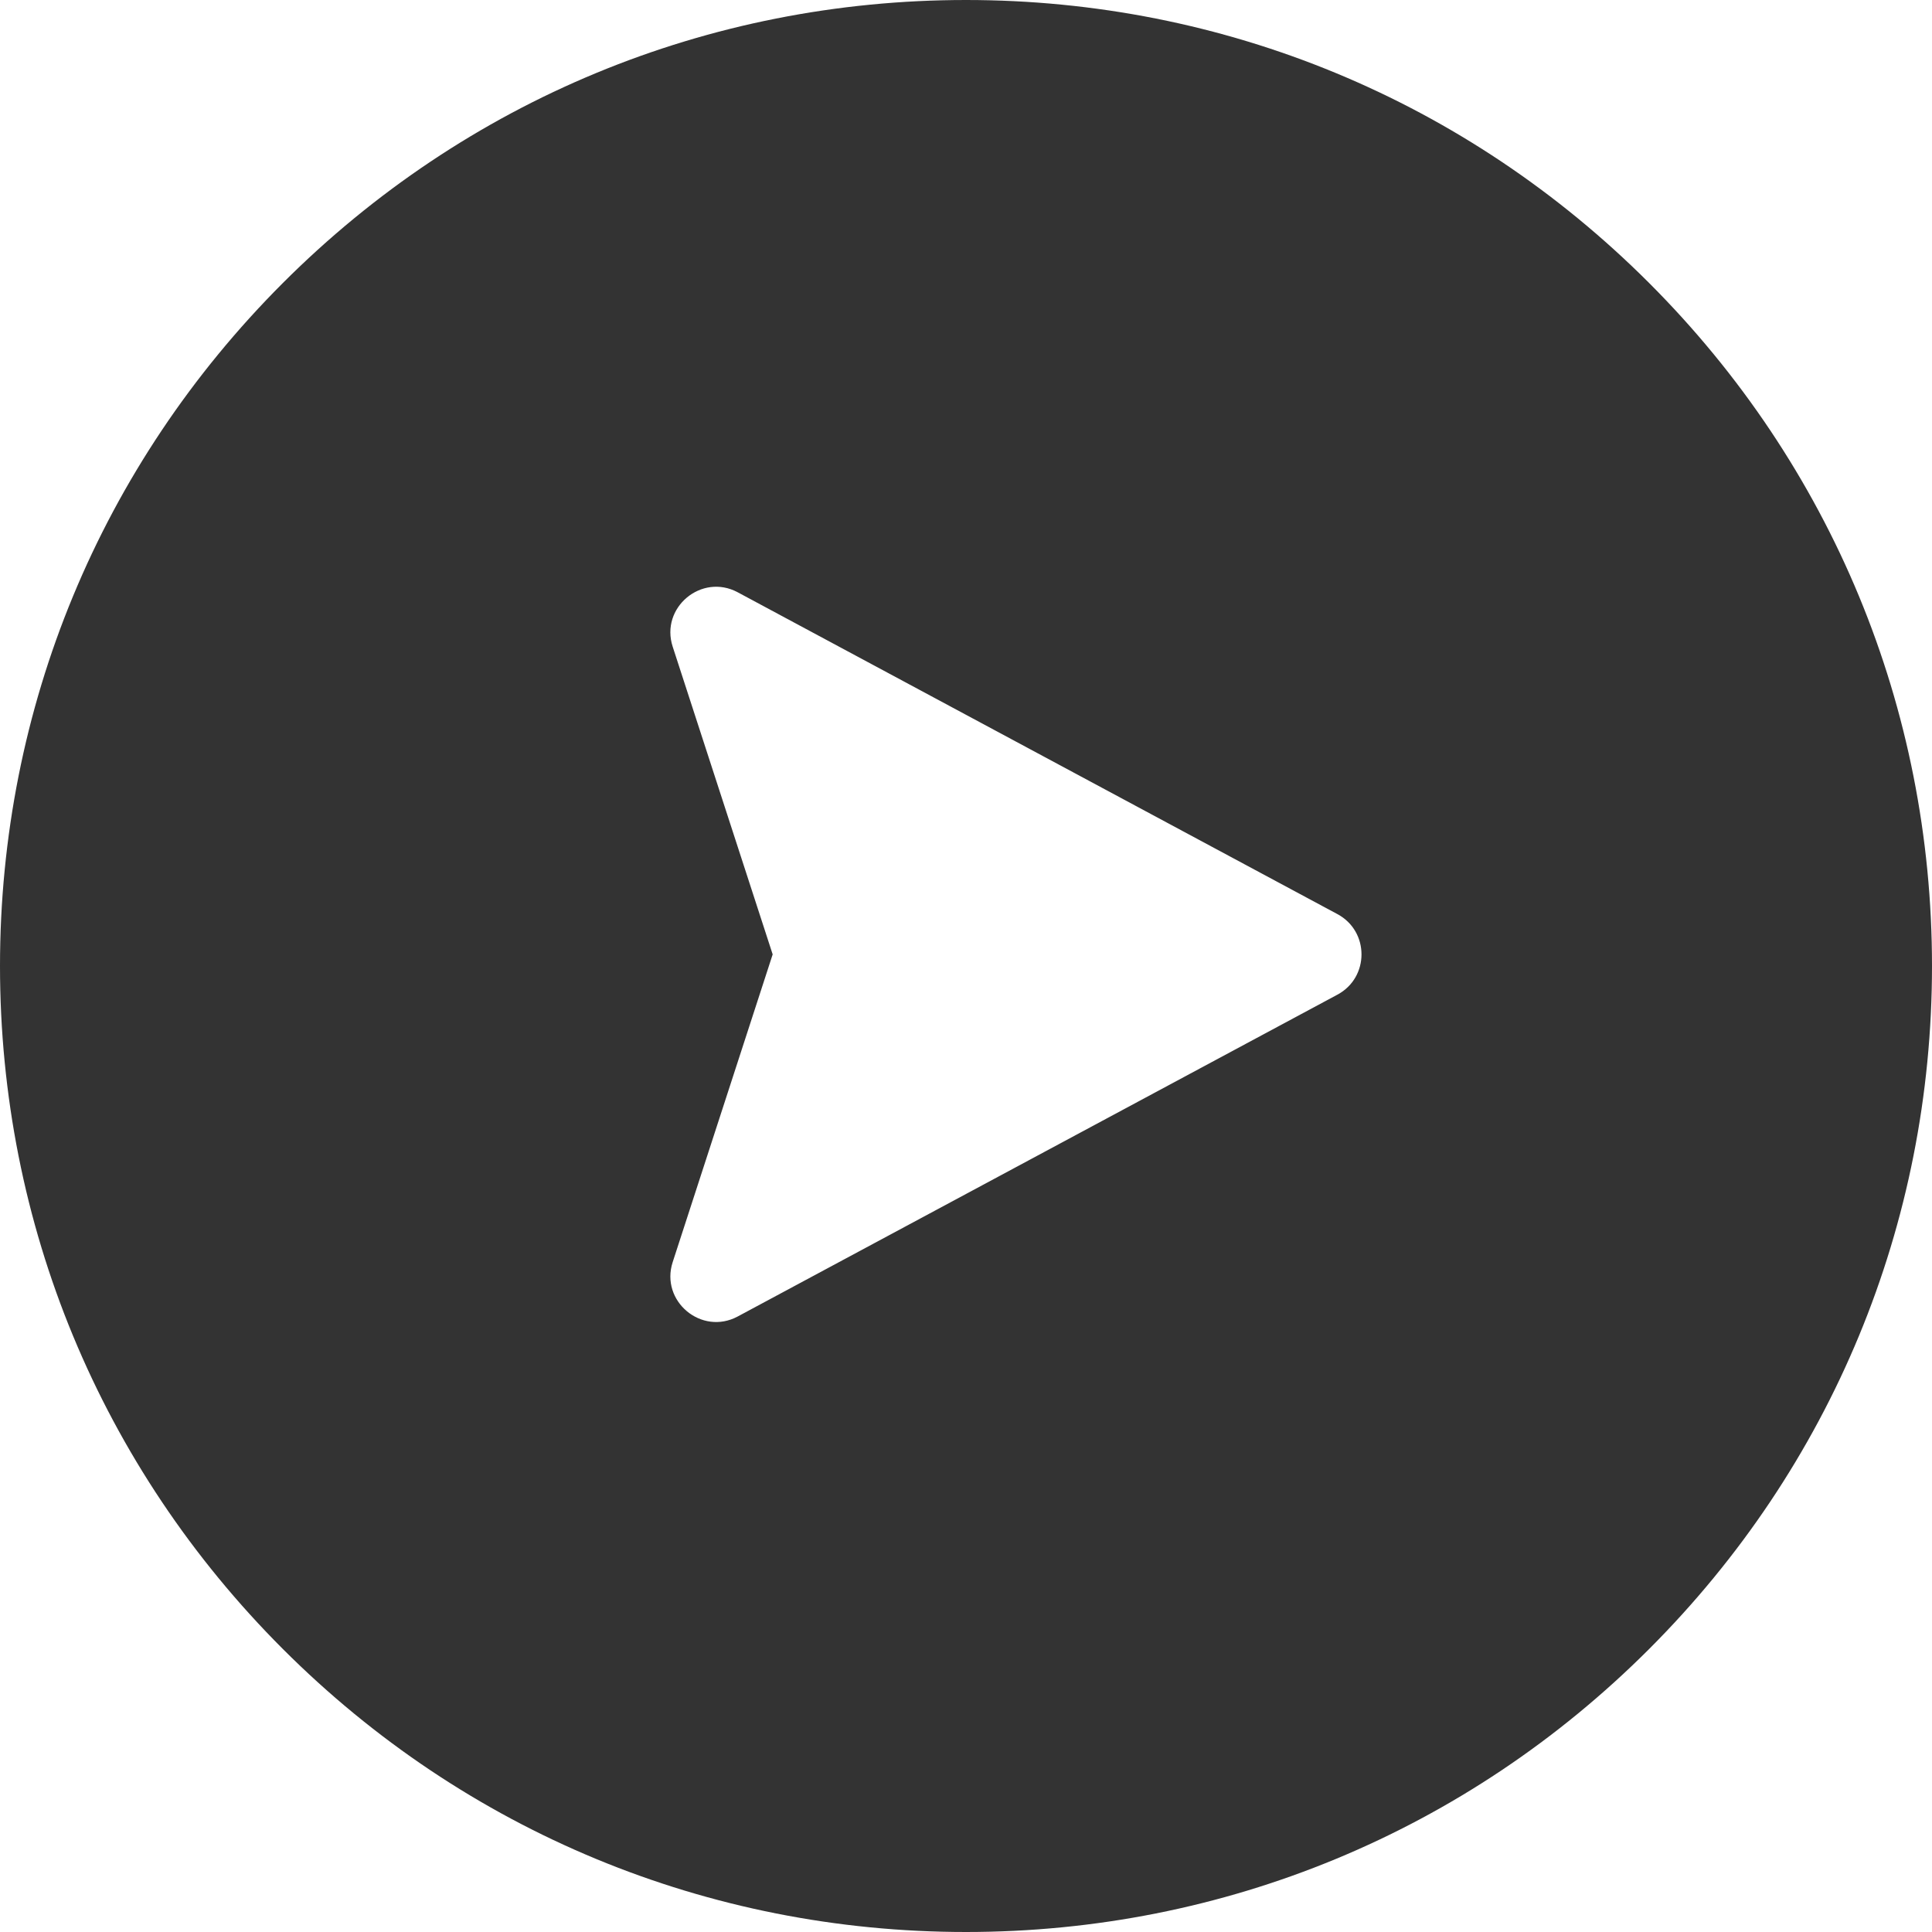
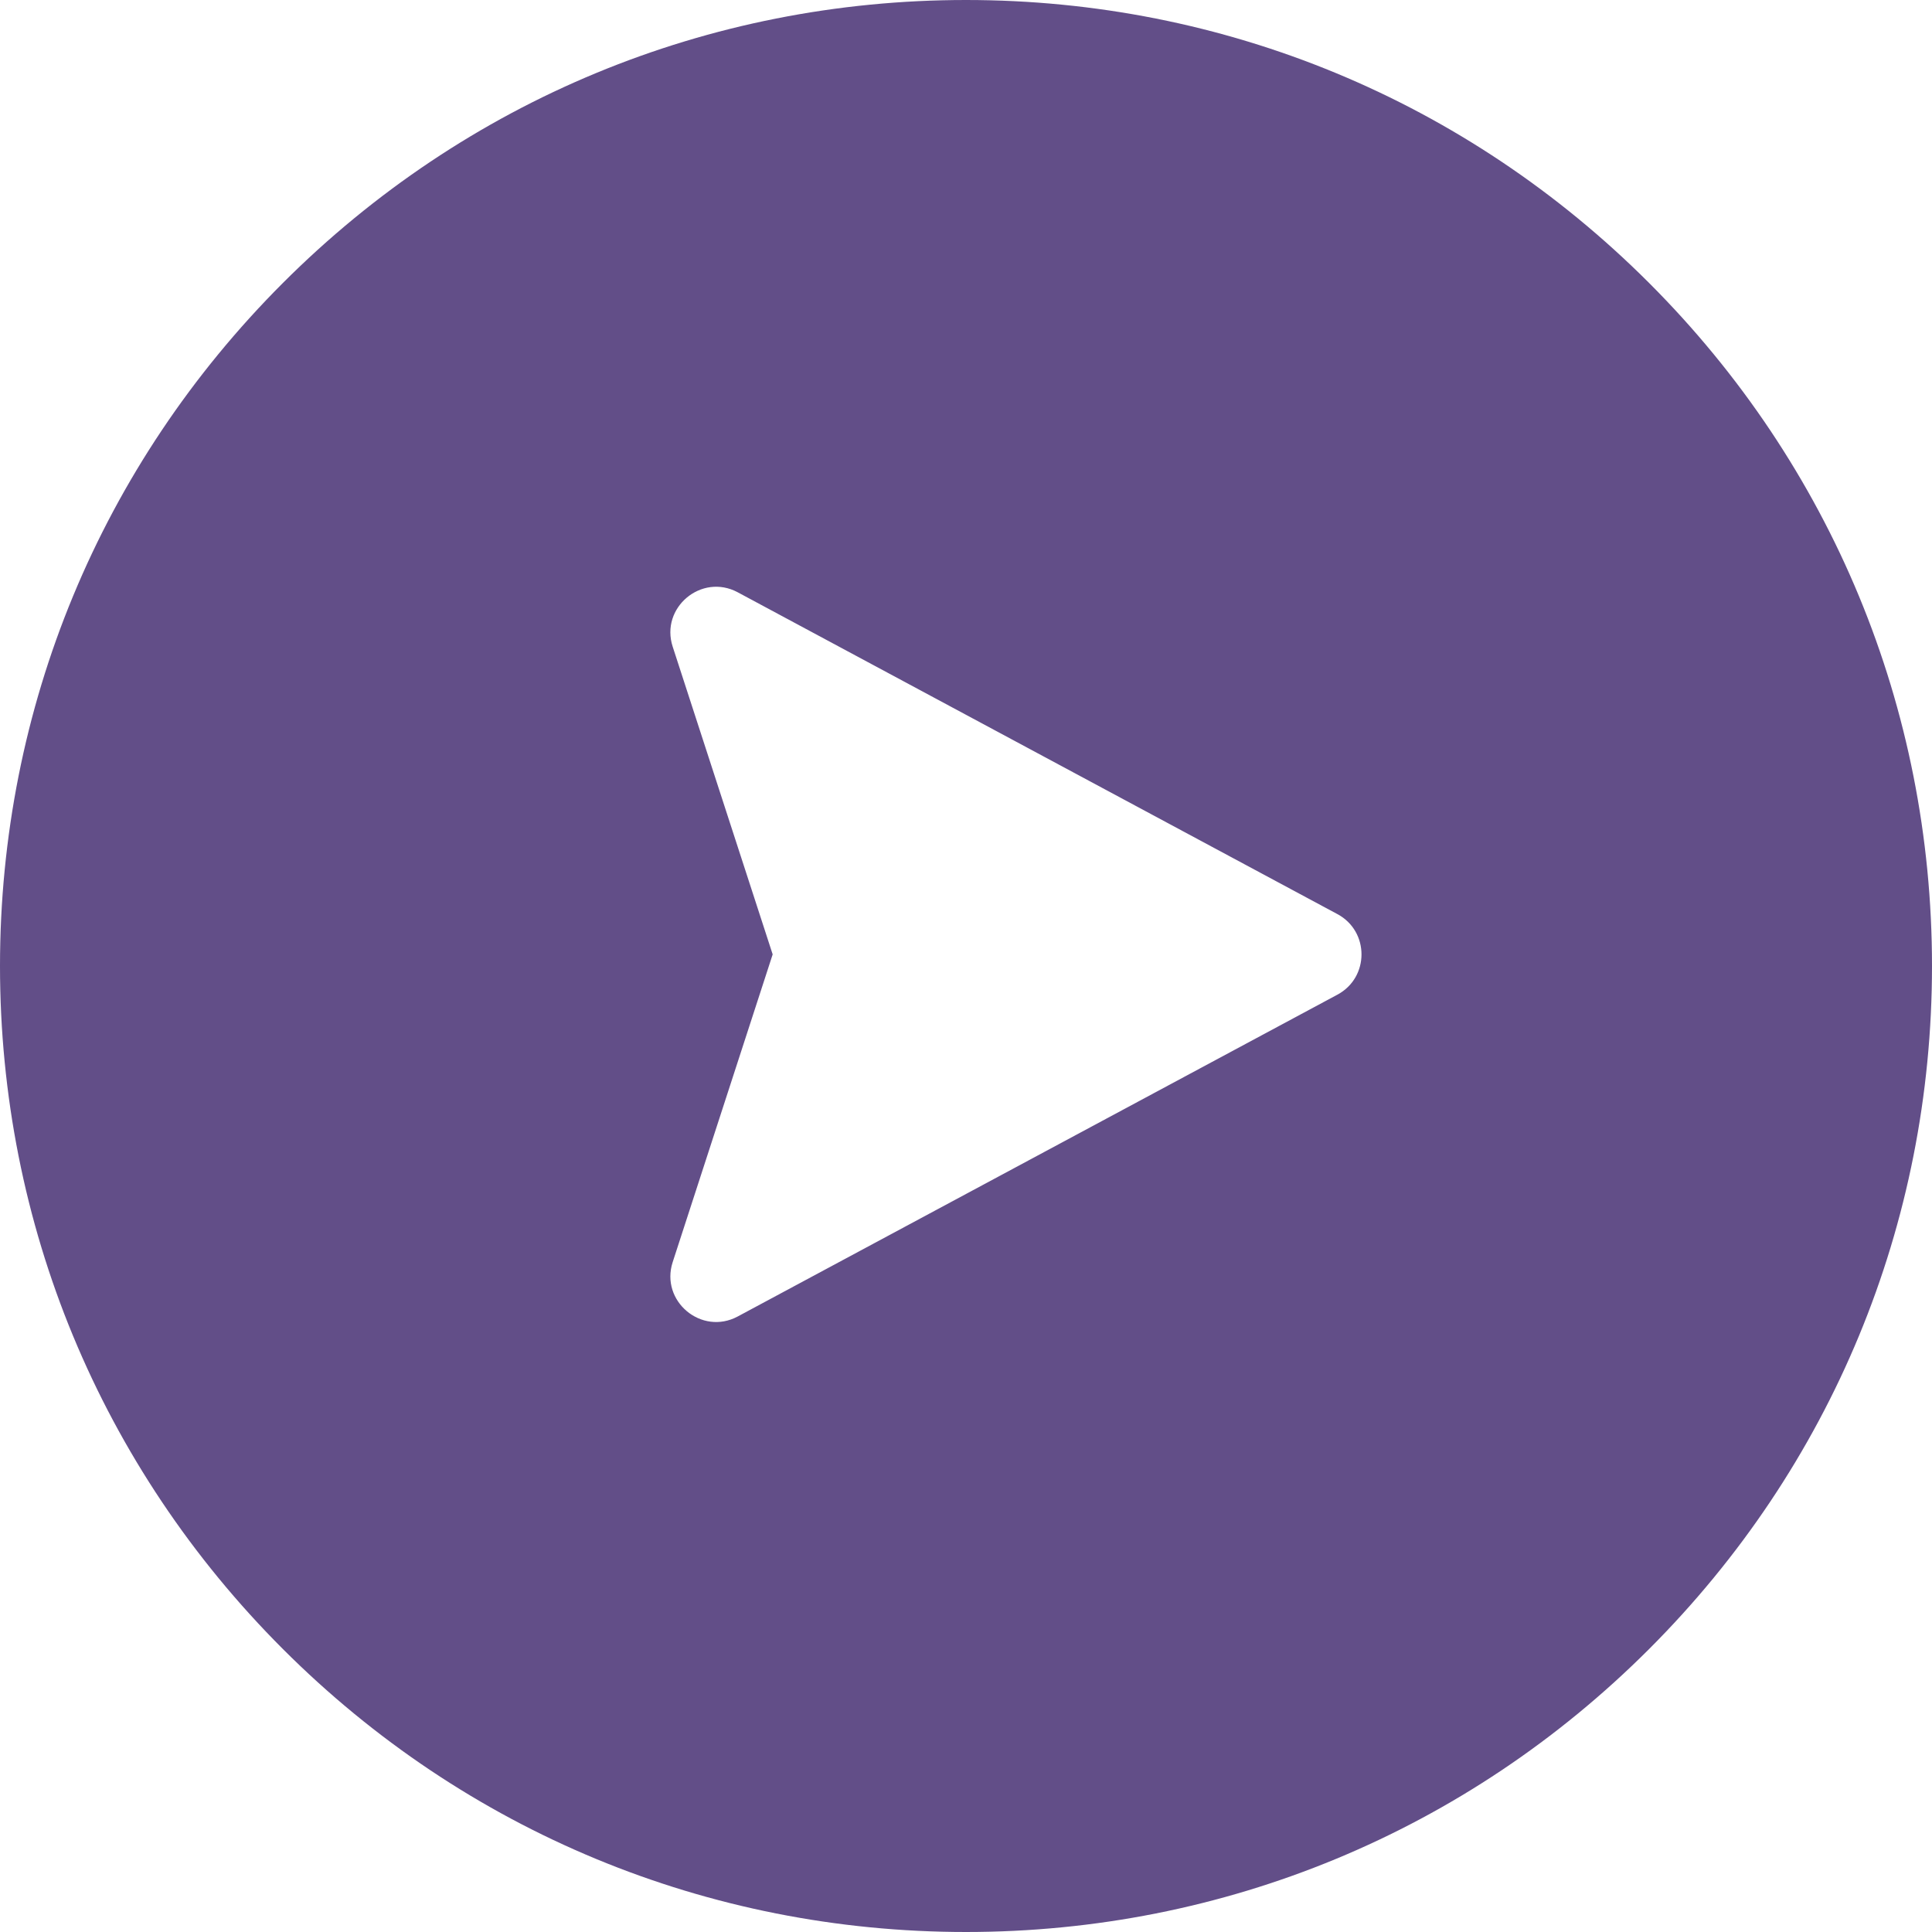
- <svg xmlns="http://www.w3.org/2000/svg" fill="#333" height="800px" width="800px" version="1.1" id="Layer_1" viewBox="0 0 512 512" xml:space="preserve">
+ <svg xmlns="http://www.w3.org/2000/svg" fill="#624E88" height="800px" width="800px" version="1.1" id="Layer_1" viewBox="0 0 512 512" xml:space="preserve">
  <g>
    <g>
      <path d="M437.02,74.98C388.667,26.628,324.38,0,256,0S123.333,26.628,74.98,74.98C26.628,123.333,0,187.619,0,256    s26.628,132.667,74.98,181.02C123.333,485.372,187.62,512,256,512s132.667-26.628,181.02-74.98    C485.372,388.667,512,324.381,512,256S485.372,123.333,437.02,74.98z M354.441,263.588l-158.933,85.291    c-9.592,5.148-20.6-4.058-17.238-14.407l26.495-81.55l-26.496-81.55c-3.364-10.352,7.649-19.553,17.238-14.407l158.933,85.291    C362.929,246.81,362.943,259.024,354.441,263.588z" />
    </g>
  </g>
</svg>
